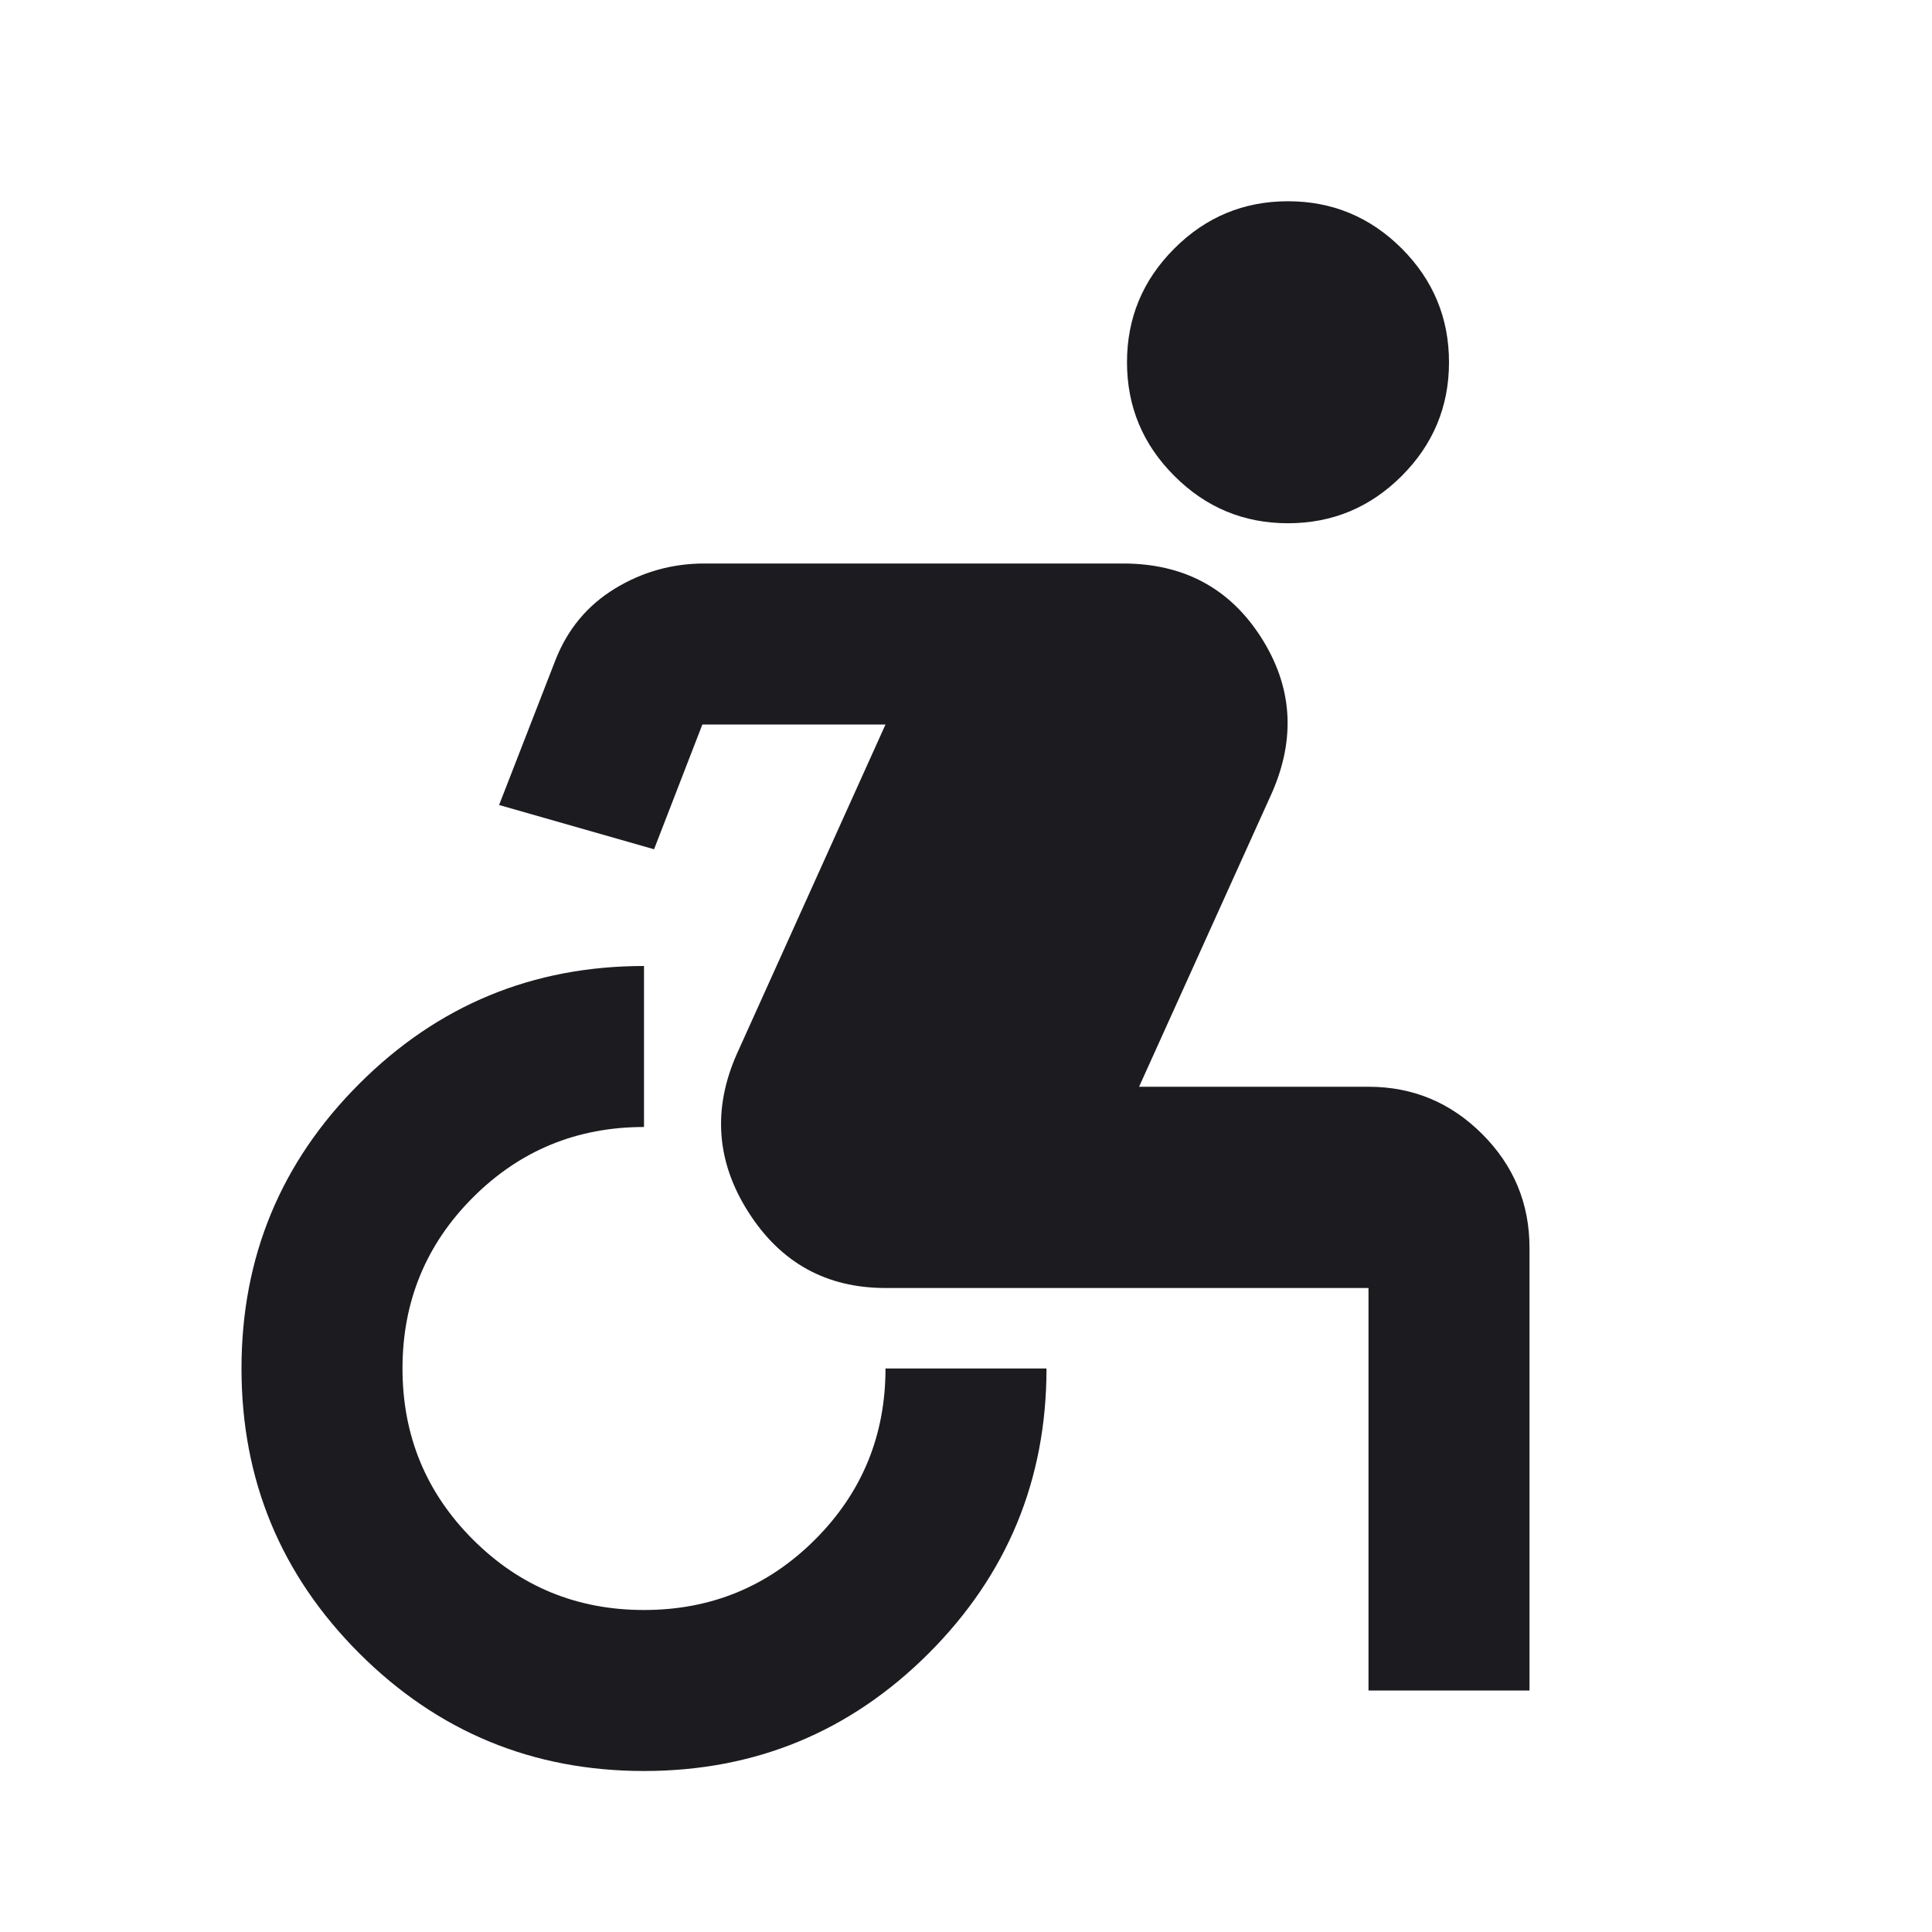
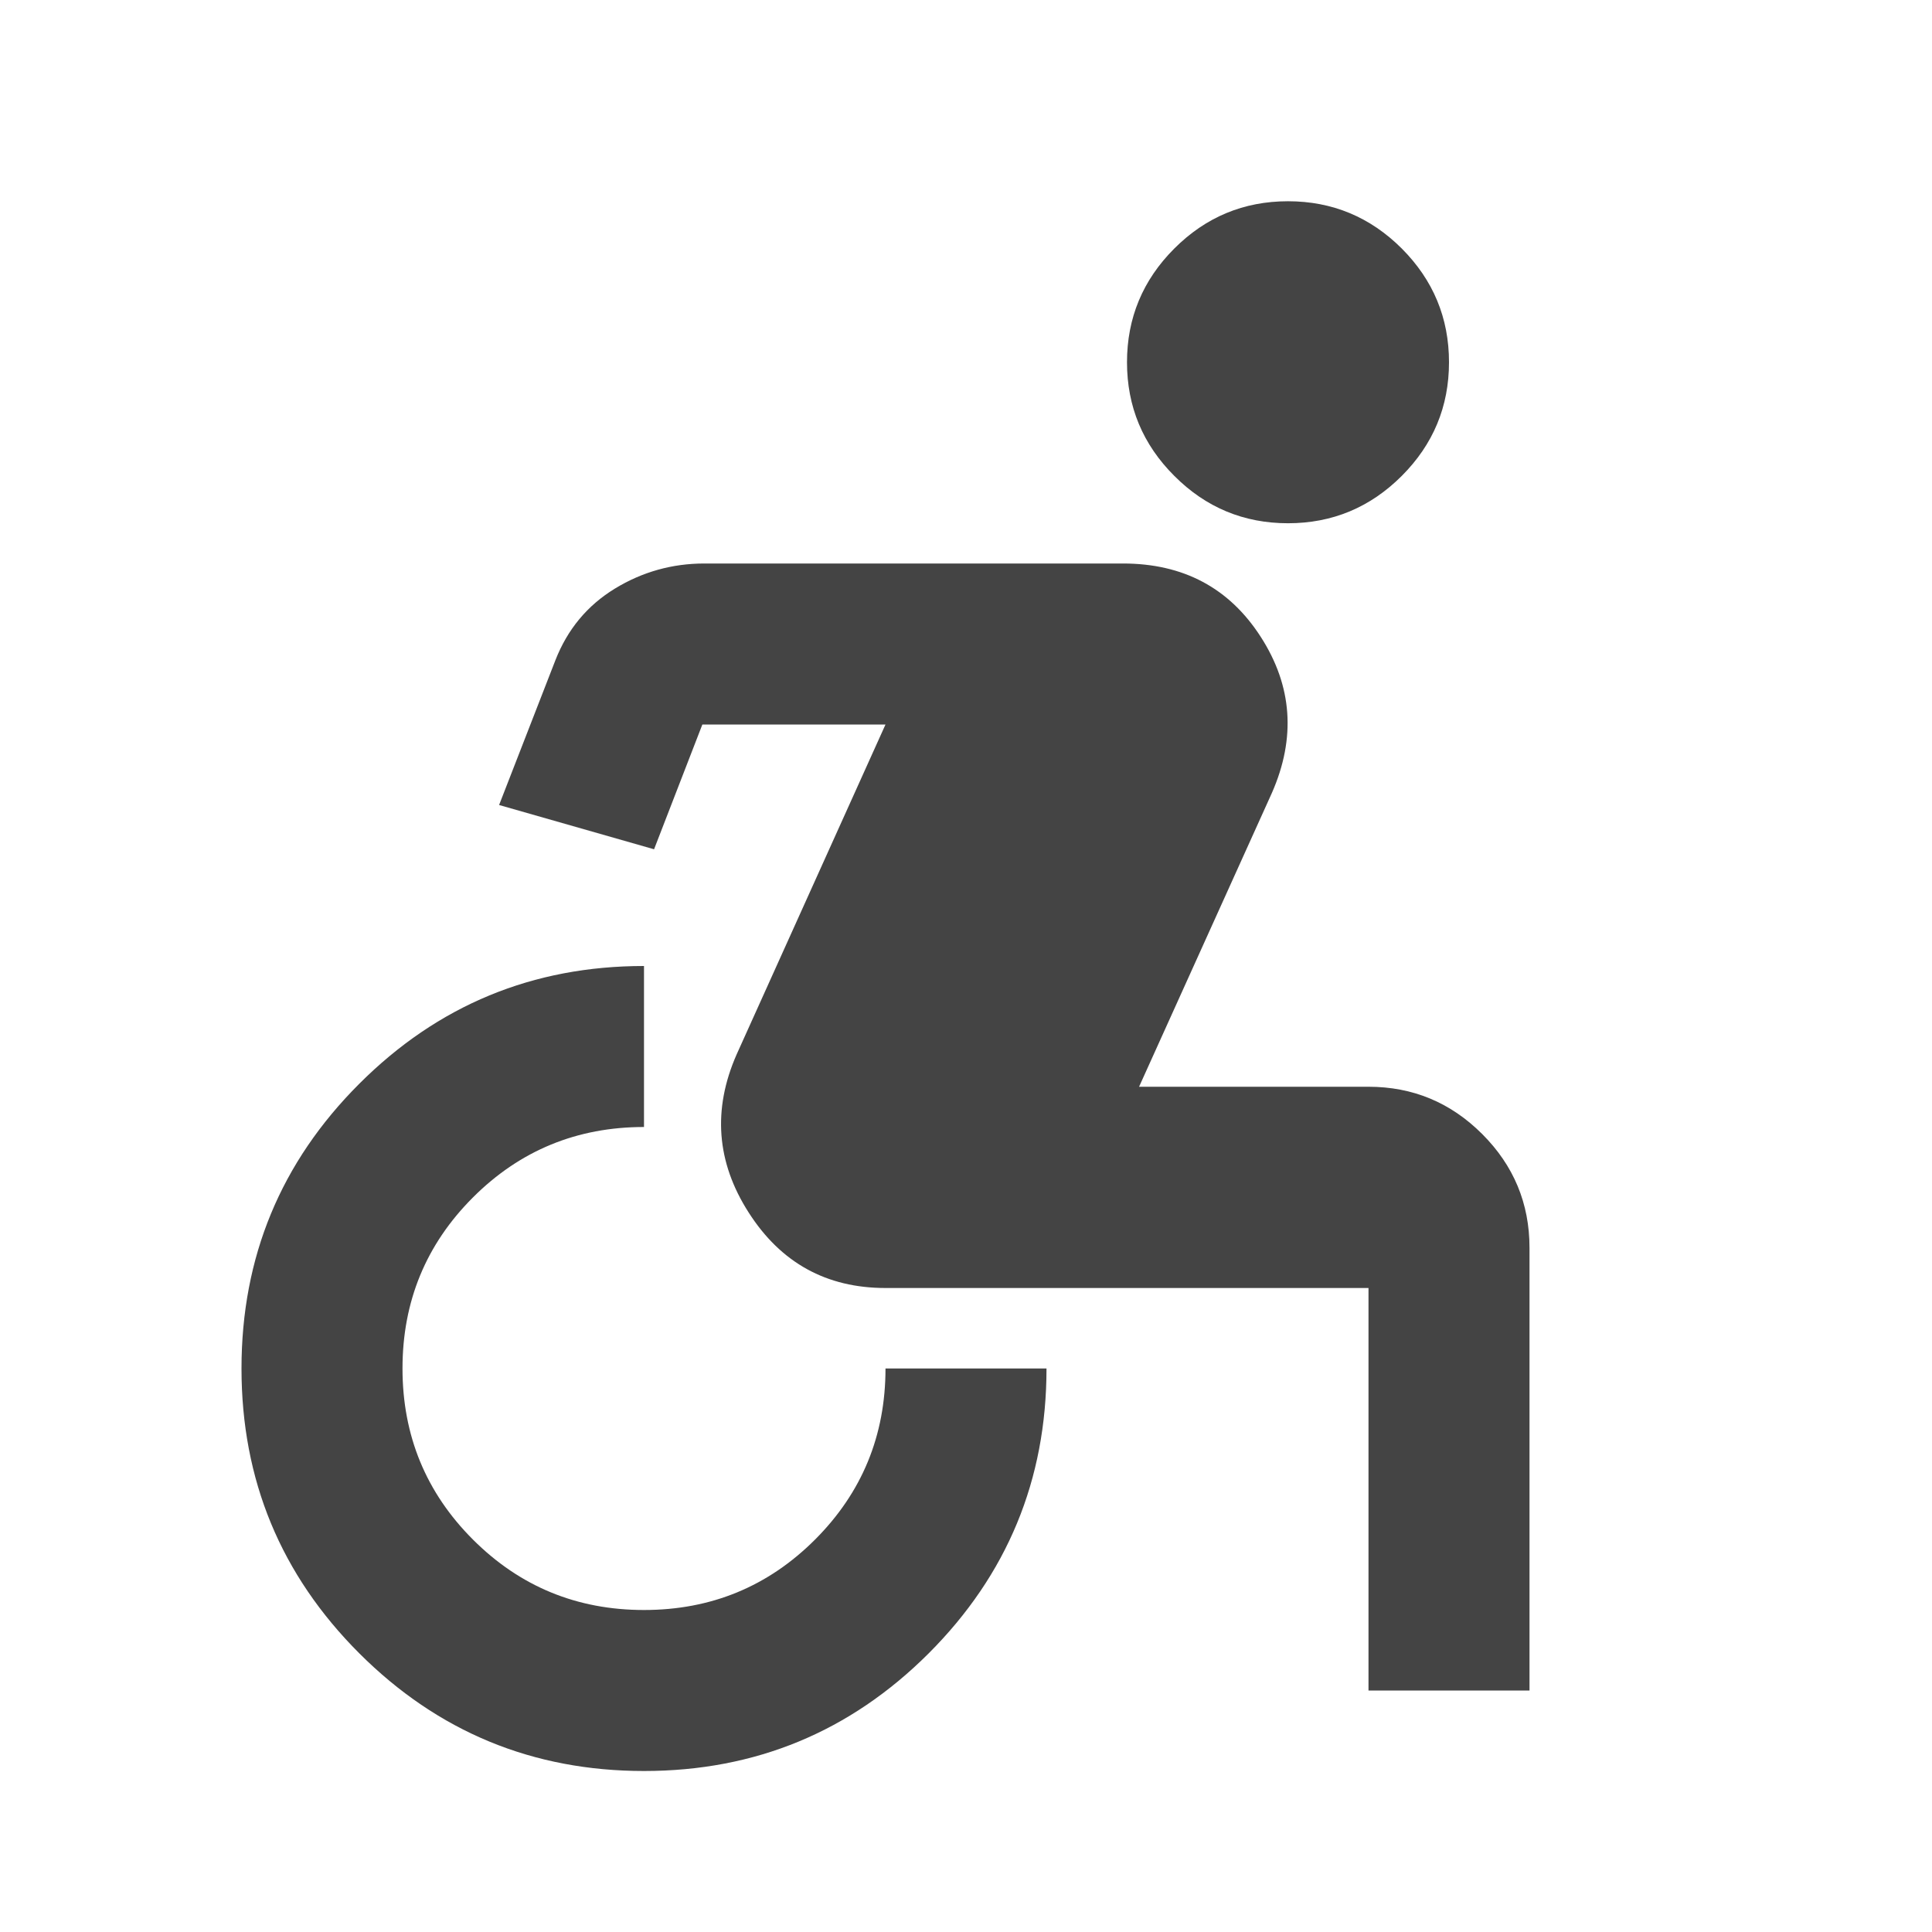
<svg xmlns="http://www.w3.org/2000/svg" width="24" height="24" viewBox="0 0 24 24" fill="none">
  <mask id="mask0_482_402" style="mask-type:alpha" maskUnits="userSpaceOnUse" x="0" y="0" width="24" height="24">
    <rect width="24" height="24" fill="#D9D9D9" />
  </mask>
  <g mask="url(#mask0_482_402)">
-     <path d="M8 22C6.617 22 5.438 21.512 4.463 20.538C3.487 19.562 3 18.383 3 17C3 15.617 3.487 14.438 4.463 13.463C5.438 12.488 6.617 12 8 12V14C7.167 14 6.458 14.292 5.875 14.875C5.292 15.458 5 16.167 5 17C5 17.833 5.292 18.542 5.875 19.125C6.458 19.708 7.167 20 8 20C8.833 20 9.542 19.708 10.125 19.125C10.708 18.542 11 17.833 11 17H13C13 18.383 12.512 19.562 11.537 20.538C10.562 21.512 9.383 22 8 22ZM17 21V16H11C10.267 16 9.7 15.688 9.3 15.062C8.9 14.438 8.85 13.783 9.15 13.1L11 9H8.725L8.125 10.55L6.2 10L6.9 8.2C7.05 7.817 7.296 7.521 7.638 7.312C7.979 7.104 8.35 7 8.75 7H13.95C14.7 7 15.271 7.304 15.662 7.912C16.054 8.521 16.1 9.167 15.8 9.85L14.15 13.5H17C17.55 13.5 18.021 13.696 18.413 14.088C18.804 14.479 19 14.95 19 15.5V21H17ZM16 6.5C15.45 6.5 14.979 6.304 14.588 5.912C14.196 5.521 14 5.05 14 4.5C14 3.95 14.196 3.479 14.588 3.087C14.979 2.696 15.45 2.5 16 2.5C16.55 2.5 17.021 2.696 17.413 3.087C17.804 3.479 18 3.95 18 4.5C18 5.05 17.804 5.521 17.413 5.912C17.021 6.304 16.55 6.5 16 6.5Z" fill="#1C1B1F" />
+     <path d="M8 22C6.617 22 5.438 21.512 4.463 20.538C3.487 19.562 3 18.383 3 17C3 15.617 3.487 14.438 4.463 13.463C5.438 12.488 6.617 12 8 12V14C7.167 14 6.458 14.292 5.875 14.875C5.292 15.458 5 16.167 5 17C5 17.833 5.292 18.542 5.875 19.125C6.458 19.708 7.167 20 8 20C8.833 20 9.542 19.708 10.125 19.125C10.708 18.542 11 17.833 11 17H13C13 18.383 12.512 19.562 11.537 20.538C10.562 21.512 9.383 22 8 22ZM17 21V16H11C10.267 16 9.7 15.688 9.3 15.062C8.9 14.438 8.85 13.783 9.15 13.1L11 9H8.725L8.125 10.55L6.2 10L6.9 8.2C7.05 7.817 7.296 7.521 7.638 7.312C7.979 7.104 8.35 7 8.75 7H13.95C14.7 7 15.271 7.304 15.662 7.912C16.054 8.521 16.1 9.167 15.8 9.85L14.15 13.5H17C17.55 13.5 18.021 13.696 18.413 14.088C18.804 14.479 19 14.95 19 15.5V21H17ZM16 6.5C15.45 6.5 14.979 6.304 14.588 5.912C14.196 5.521 14 5.05 14 4.5C14 3.95 14.196 3.479 14.588 3.087C14.979 2.696 15.45 2.5 16 2.5C16.55 2.5 17.021 2.696 17.413 3.087C17.804 3.479 18 3.95 18 4.5C18 5.05 17.804 5.521 17.413 5.912C17.021 6.304 16.55 6.5 16 6.5Z" fill="#444444" />
  </g>
</svg>
